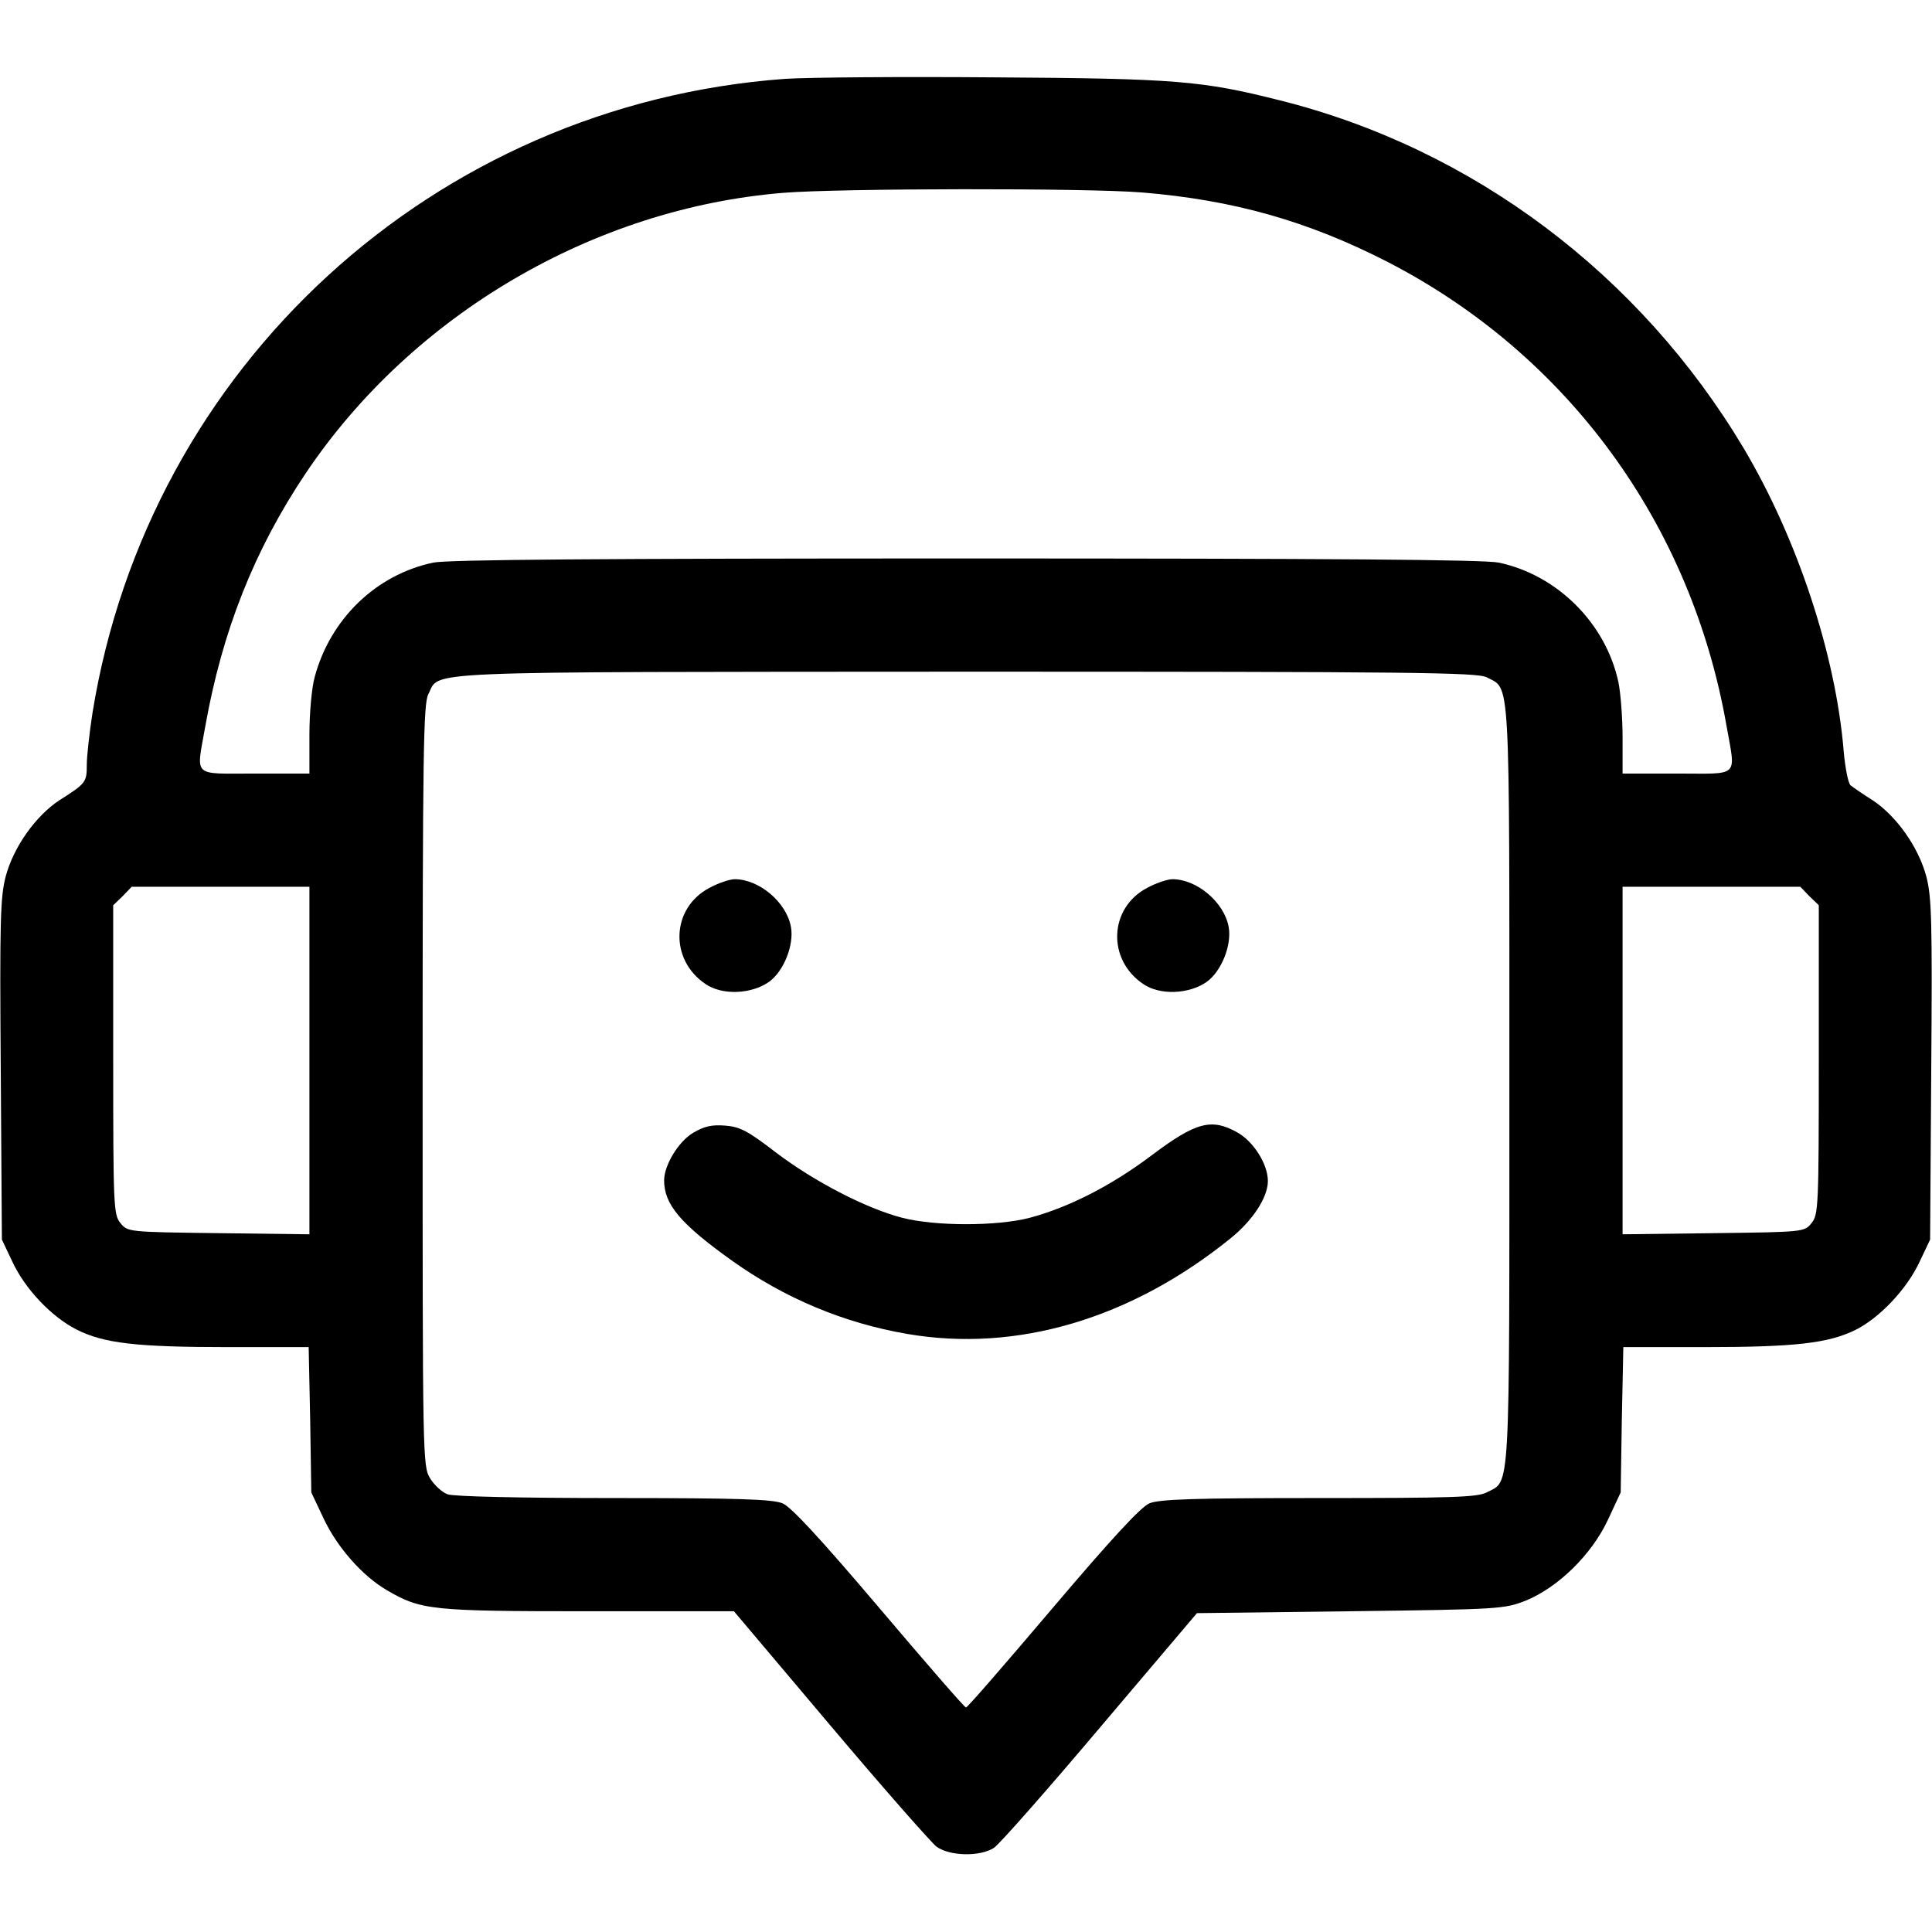
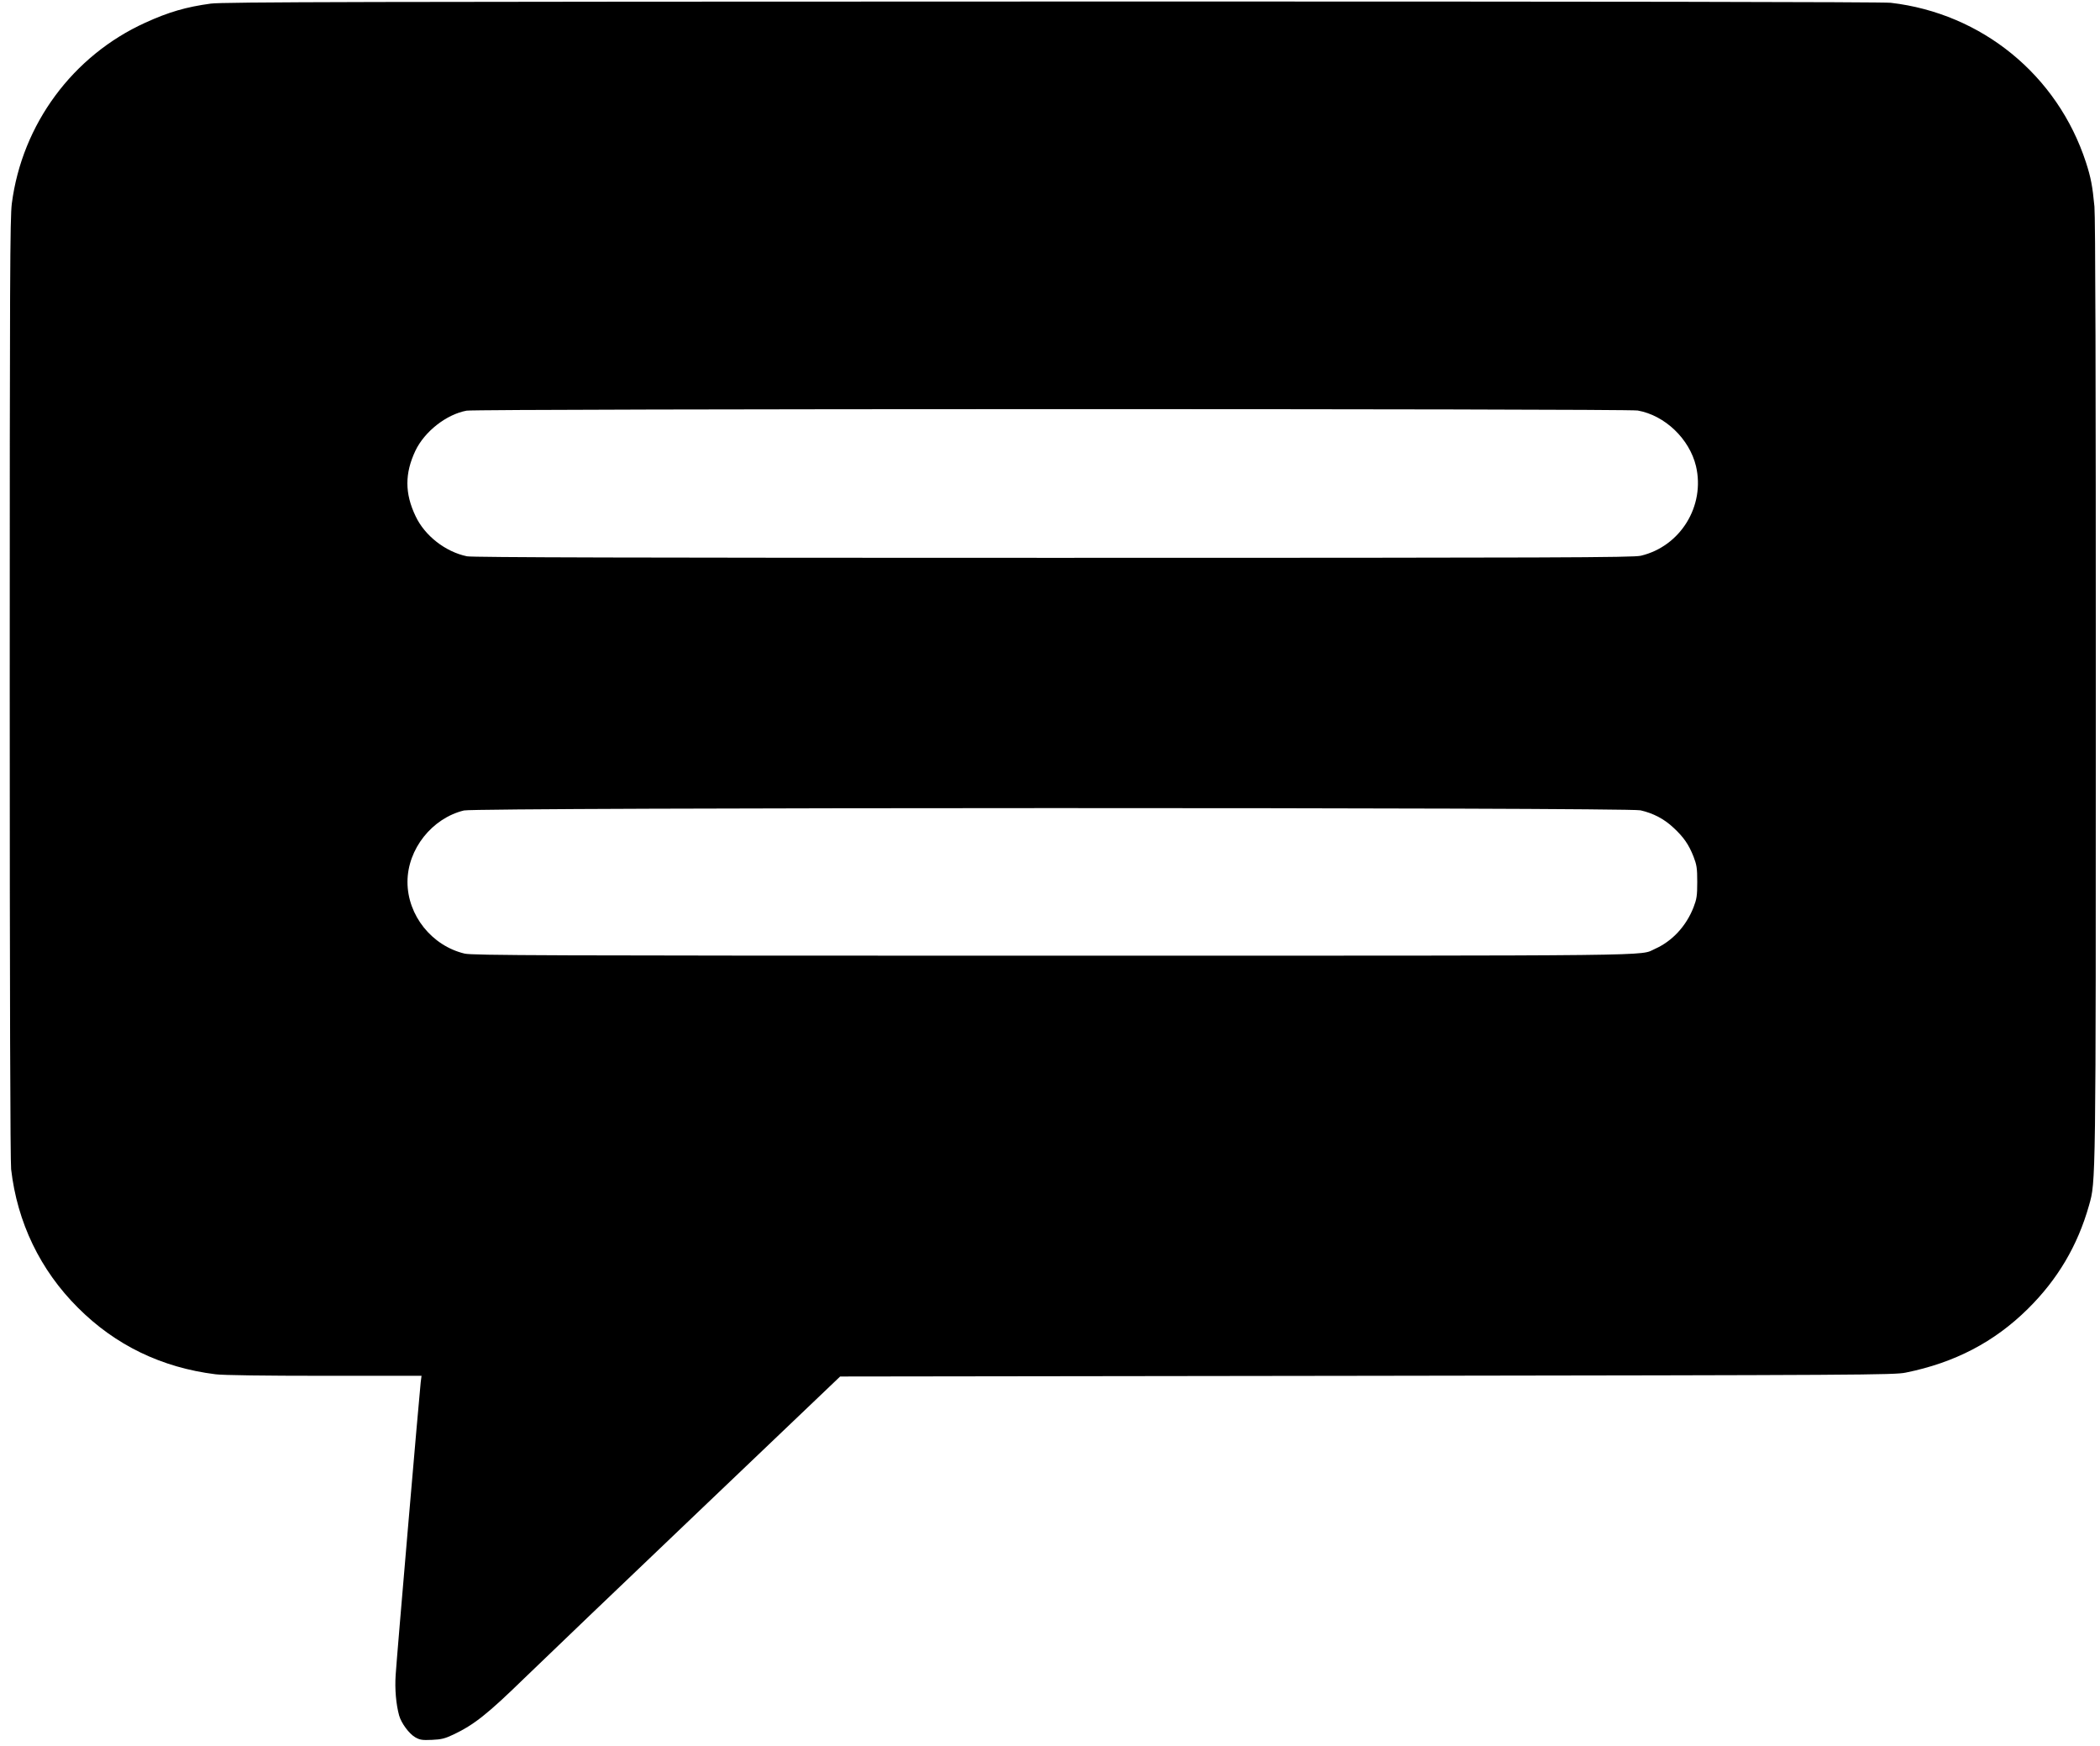
- <svg xmlns="http://www.w3.org/2000/svg" version="1.0" width="512pt" height="512pt" viewBox="0 0 512 512" preserveAspectRatio="xMidYMid meet">
-   <g transform="translate(0,512) scale(0.1,-0.1)" fill="#000000" stroke="none">
-     <path d="M2080 4911 c-930 -68 -1687 -762 -1835 -1681 -8 -52 -15 -114 -15 -137 0 -46 -2 -49 -73 -94 -62 -41 -121 -123 -142 -202 -14 -54 -16 -116 -13 -512 l3 -450 27 -57 c34 -74 104 -147 170 -181 73 -37 158 -47 405 -47 l211 0 4 -192 3 -193 33 -70 c36 -76 103 -152 167 -189 90 -53 118 -56 534 -56 l386 0 255 -302 c140 -166 267 -310 282 -322 35 -25 115 -27 152 -3 14 9 141 153 282 320 l256 302 406 5 c398 5 408 6 465 28 86 35 175 122 218 214 l34 73 3 193 4 192 211 0 c243 0 331 10 403 45 65 32 138 109 172 183 l27 57 3 450 c3 396 1 458 -13 512 -21 79 -80 161 -142 202 -27 17 -53 35 -59 40 -6 5 -14 45 -18 90 -21 256 -123 564 -265 803 -275 461 -718 794 -1229 922 -206 52 -275 58 -757 61 -247 2 -497 0 -555 -4z m946 -301 c243 -20 441 -76 653 -185 476 -246 802 -693 896 -1226 25 -142 38 -129 -130 -129 l-145 0 0 95 c0 51 -5 118 -11 147 -33 155 -161 284 -317 317 -38 8 -444 11 -1412 11 -968 0 -1374 -3 -1412 -11 -152 -32 -273 -150 -314 -303 -8 -28 -14 -97 -14 -153 l0 -103 -145 0 c-168 0 -155 -12 -131 125 45 253 130 468 267 672 282 419 762 701 1265 742 147 12 802 13 950 1z m914 -1285 c63 -33 60 25 60 -1080 0 -1105 3 -1047 -60 -1080 -25 -13 -93 -15 -445 -15 -331 0 -422 -3 -449 -14 -23 -10 -99 -92 -256 -277 -123 -145 -226 -264 -230 -264 -4 0 -107 119 -230 264 -157 185 -233 267 -256 277 -27 11 -118 14 -448 14 -245 0 -425 4 -440 10 -14 5 -35 24 -46 42 -20 32 -20 51 -20 1041 0 880 2 1012 15 1037 33 63 -60 59 1423 60 1190 0 1357 -2 1382 -15z m-3120 -1016 l0 -460 -241 3 c-239 3 -241 3 -260 27 -18 22 -19 45 -19 433 l0 409 25 24 24 25 236 0 235 0 0 -461z m3975 436 l25 -24 0 -409 c0 -388 -1 -411 -19 -433 -19 -24 -21 -24 -260 -27 l-241 -3 0 460 0 461 235 0 236 0 24 -25z" />
-     <path d="M1880 2767 c-101 -53 -107 -190 -10 -255 44 -30 121 -27 168 6 39 28 67 98 58 146 -12 65 -84 126 -149 126 -13 0 -43 -10 -67 -23z" />
-     <path d="M3040 2767 c-101 -53 -107 -190 -10 -255 44 -30 121 -27 168 6 39 28 67 98 58 146 -12 65 -84 126 -149 126 -13 0 -43 -10 -67 -23z" />
-     <path d="M1837 2118 c-39 -23 -77 -86 -77 -126 0 -64 43 -115 180 -213 139 -99 295 -165 464 -194 290 -50 594 40 858 254 58 47 98 108 98 151 0 45 -38 105 -81 129 -68 38 -109 28 -226 -60 -106 -80 -219 -138 -323 -166 -87 -23 -252 -23 -340 0 -96 25 -234 97 -334 173 -74 57 -95 68 -134 71 -36 3 -56 -2 -85 -19z" />
+ <svg xmlns="http://www.w3.org/2000/svg" version="1.0" width="1510pt" height="1255pt" viewBox="0 0 1510 1255" preserveAspectRatio="xMidYMid meet">
+   <g transform="translate(0,1255) scale(0.1,-0.1)" fill="#000000" stroke="none">
+     <path d="M1515 12524 c-176 -24 -301 -60 -470 -137 -522 -237 -886 -730 -960 -1300 -13 -104 -15 -521 -15 -3485 0 -2237 4 -3397 10 -3457 44 -382 209 -725 480 -995 269 -270 603 -431 990 -479 52 -7 354 -11 783 -11 l698 0 -6 -47 c-9 -76 -173 -1986 -180 -2103 -7 -102 3 -213 25 -292 16 -56 71 -130 115 -156 35 -20 51 -22 121 -19 68 3 93 9 156 39 147 70 244 147 505 401 137 133 705 676 1262 1207 l1012 965 3787 5 c3576 5 3792 6 3875 23 352 71 637 220 877 457 215 212 359 455 441 745 49 174 49 121 49 3715 0 2214 -3 3392 -10 3465 -14 149 -26 210 -61 318 -205 628 -749 1071 -1404 1147 -61 6 -2029 10 -6035 9 -4943 -1 -5962 -3 -6045 -15z m10261 -2925 c196 -35 372 -204 419 -400 67 -286 -112 -577 -397 -644 -55 -13 -591 -15 -4225 -15 -2982 0 -4177 3 -4215 11 -155 32 -304 148 -370 289 -78 163 -78 307 -1 470 66 138 222 261 368 288 74 14 8343 15 8421 1z m20 -2874 c92 -21 170 -62 236 -124 74 -68 111 -122 145 -208 23 -60 27 -82 27 -183 0 -101 -4 -123 -27 -183 -53 -135 -153 -243 -277 -298 -116 -52 148 -49 -4330 -49 -3677 0 -4172 2 -4229 15 -236 56 -411 275 -411 515 0 236 176 458 406 514 90 22 8369 23 8460 1z" />
  </g>
</svg>
